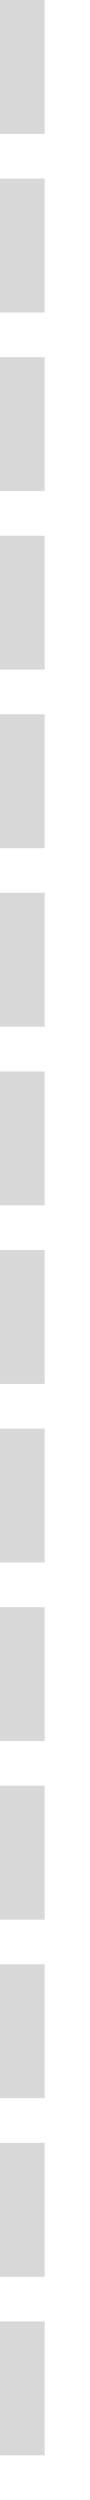
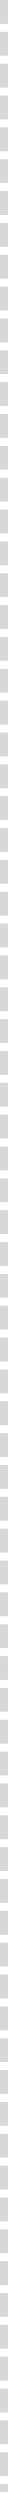
- <svg xmlns="http://www.w3.org/2000/svg" version="1.1" width="2px" height="56px">
-   <g transform="matrix(1 0 0 1 -240 -187 )">
-     <path d="M 240.5 187  L 240.5 242  " stroke-width="1" stroke-dasharray="3,1" stroke="#d8d8d8" fill="none" />
+ <svg xmlns="http://www.w3.org/2000/svg" version="1.1" width="2px" height="314px">
+   <g transform="matrix(1 0 0 1 -208 -159 )">
+     <path d="M 208.5 159  L 208.5 472  " stroke-width="1" stroke-dasharray="3,1" stroke="#d8d8d8" fill="none" />
  </g>
</svg>
